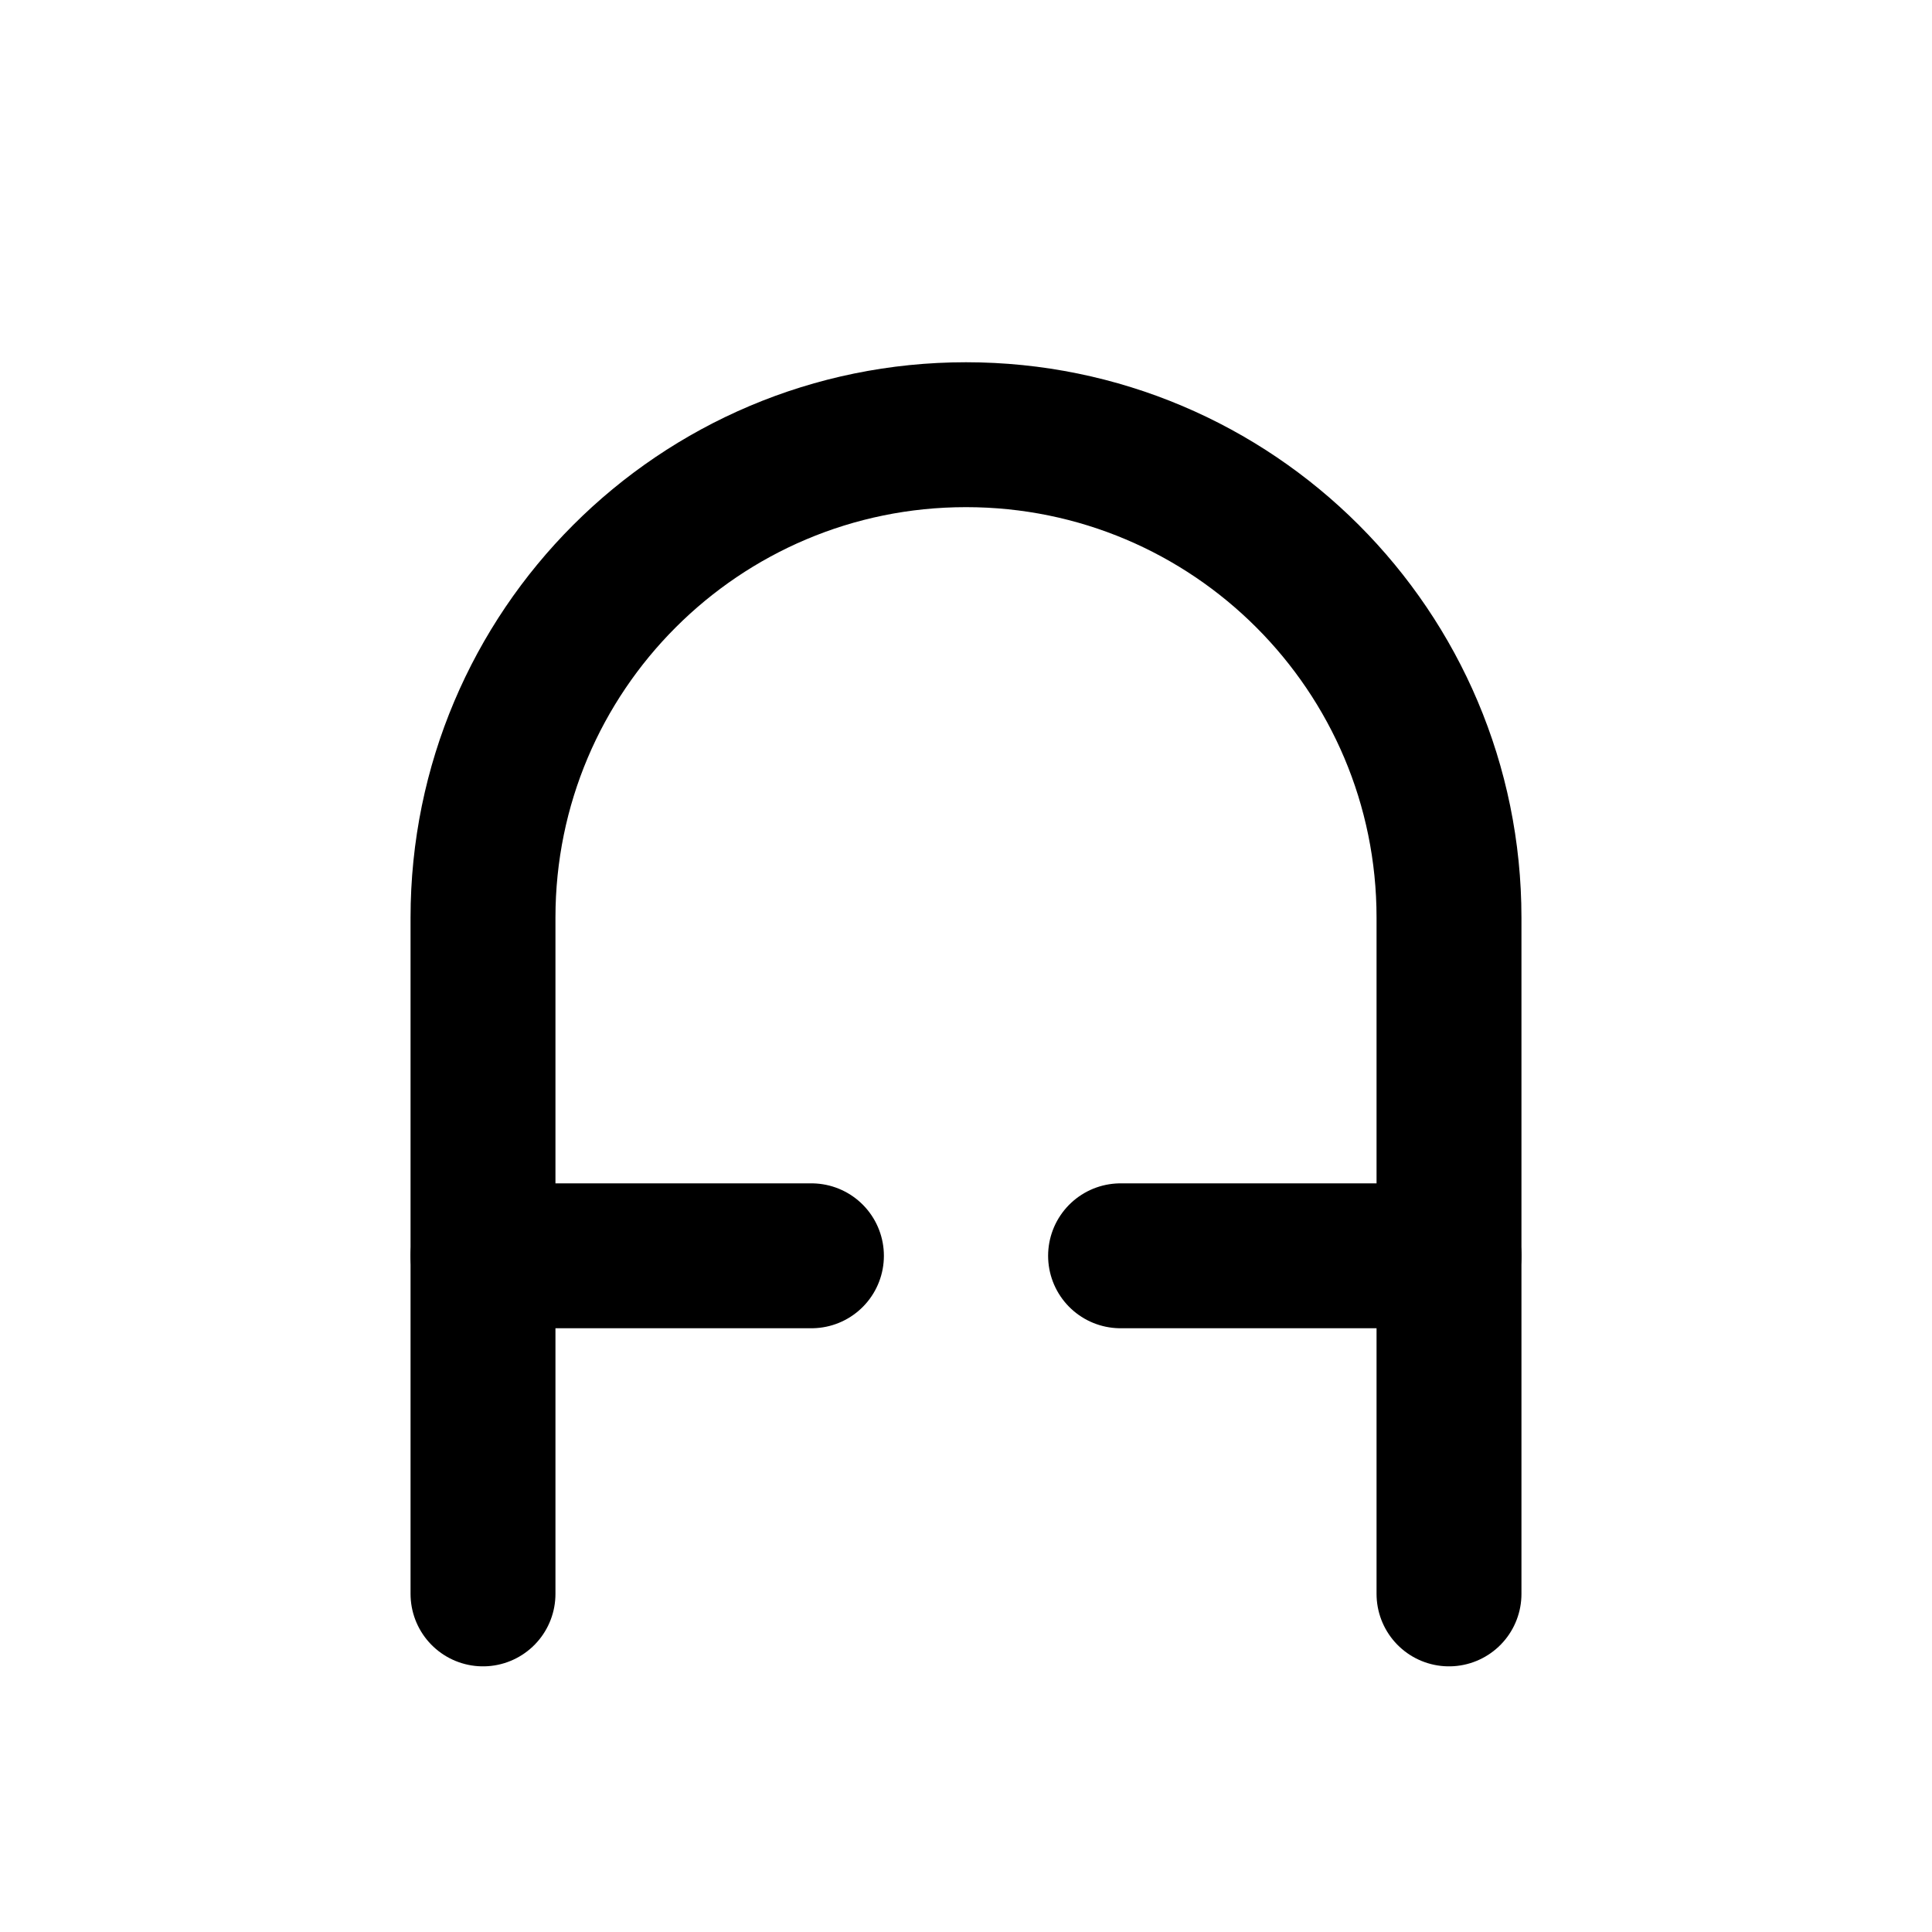
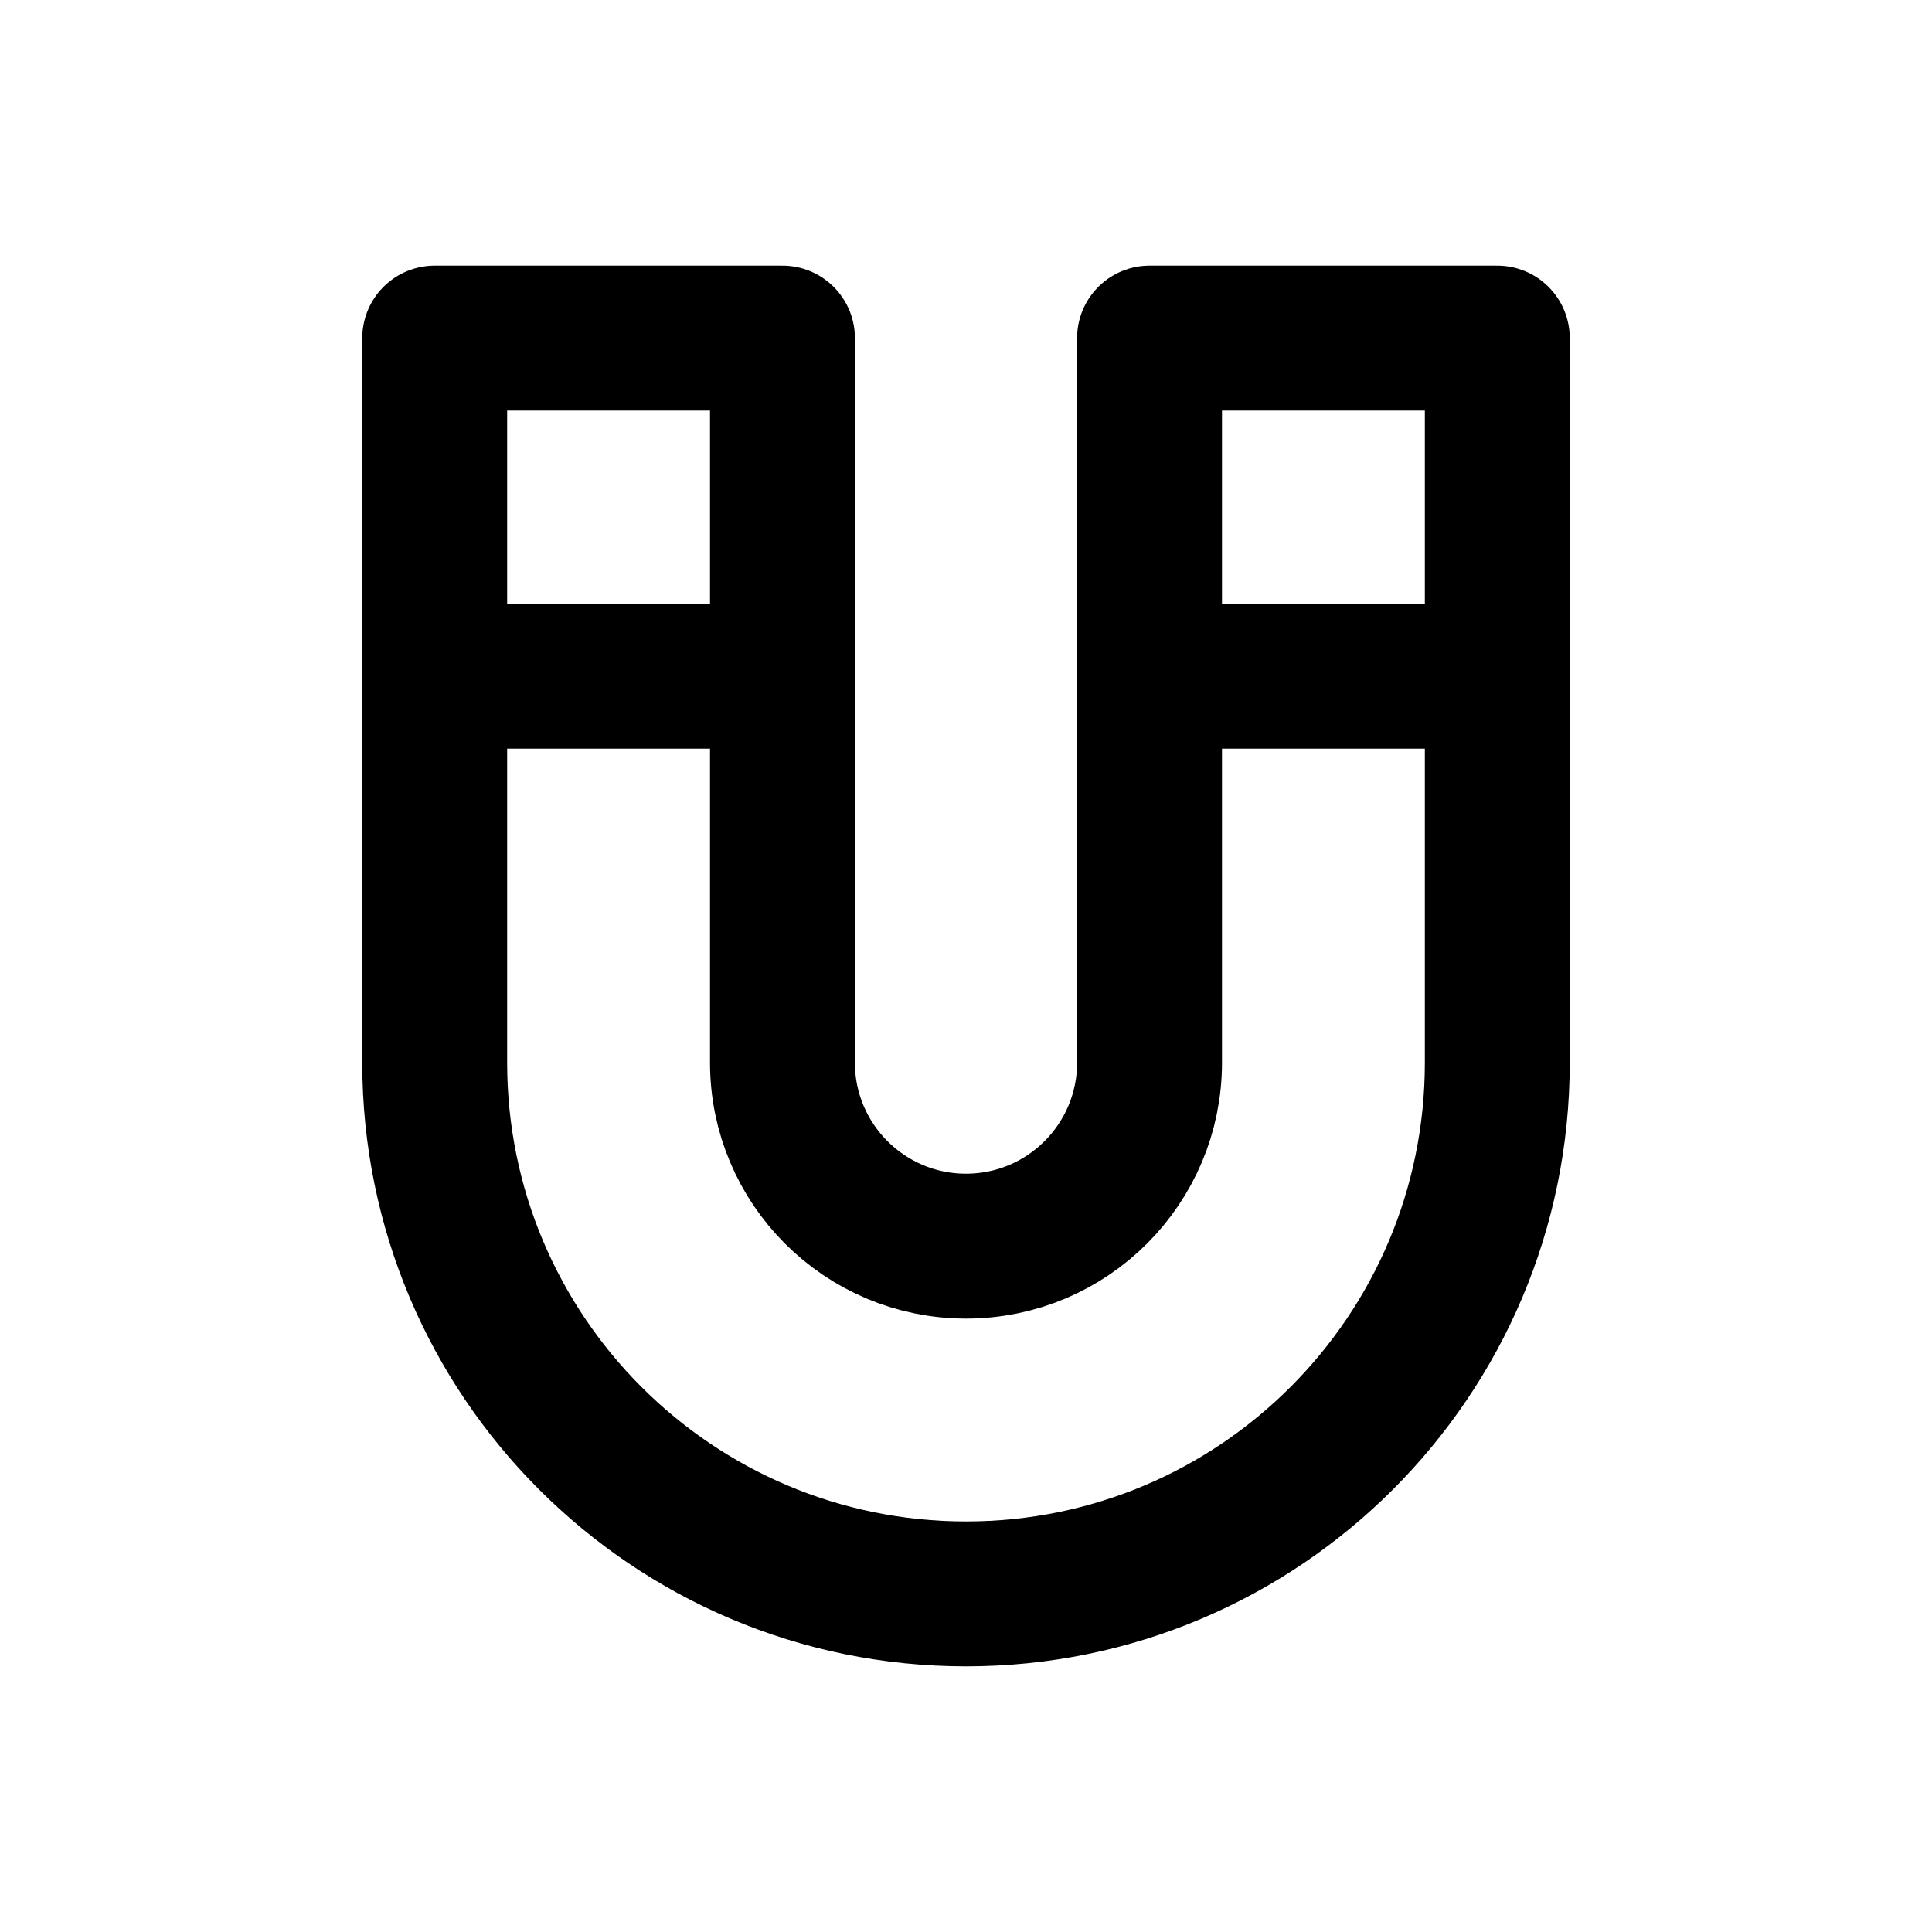
<svg xmlns="http://www.w3.org/2000/svg" viewBox="0 0 20 20" fill="none" stroke="currentColor" stroke-width="1.5" stroke-linecap="round" stroke-linejoin="round">
-   <path d="M5 16.5v-7a5 5 0 0 1 10 0v7" />
-   <path d="M5 13h3.4M11.6 13H15" />
+   <path d="M4.5 3.5v7.5a5.5 5.5 0 0 0 11 0V3.5h-3.6V11a1.9 1.9 0 0 1-3.8 0V3.5Z" />
+   <path d="M4.5 7h3.6M11.9 7h3.6" />
</svg>
